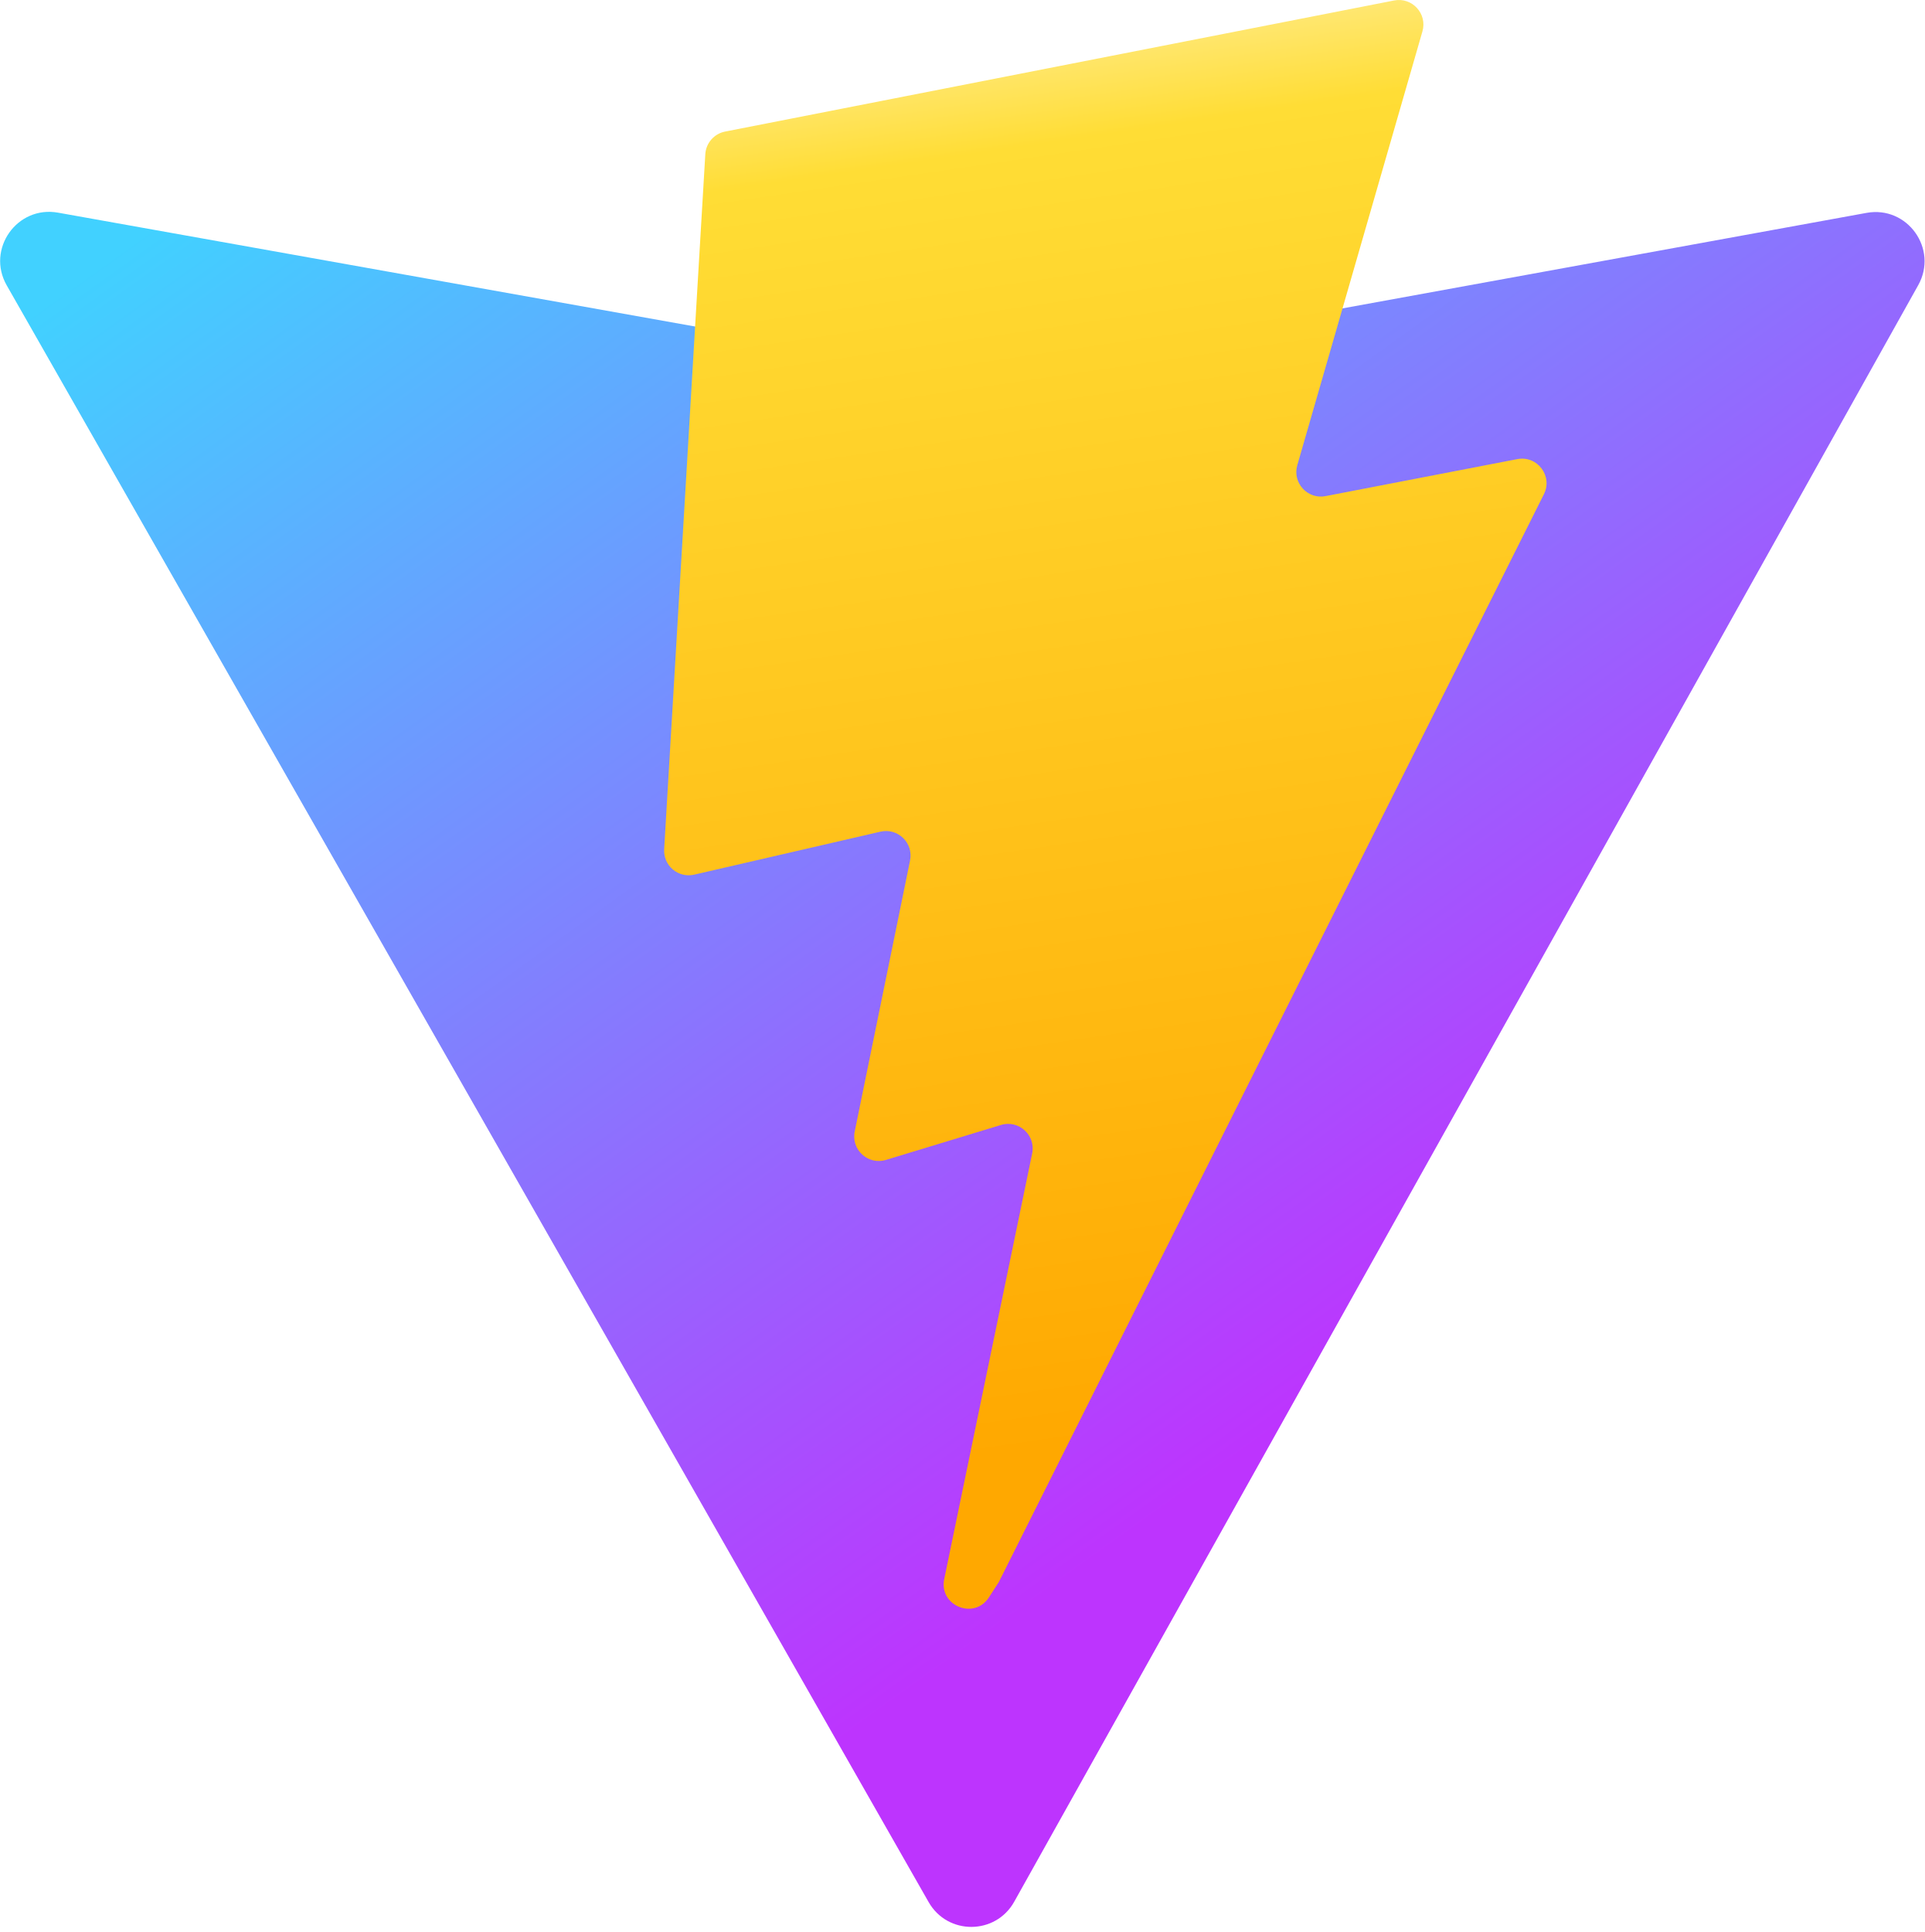
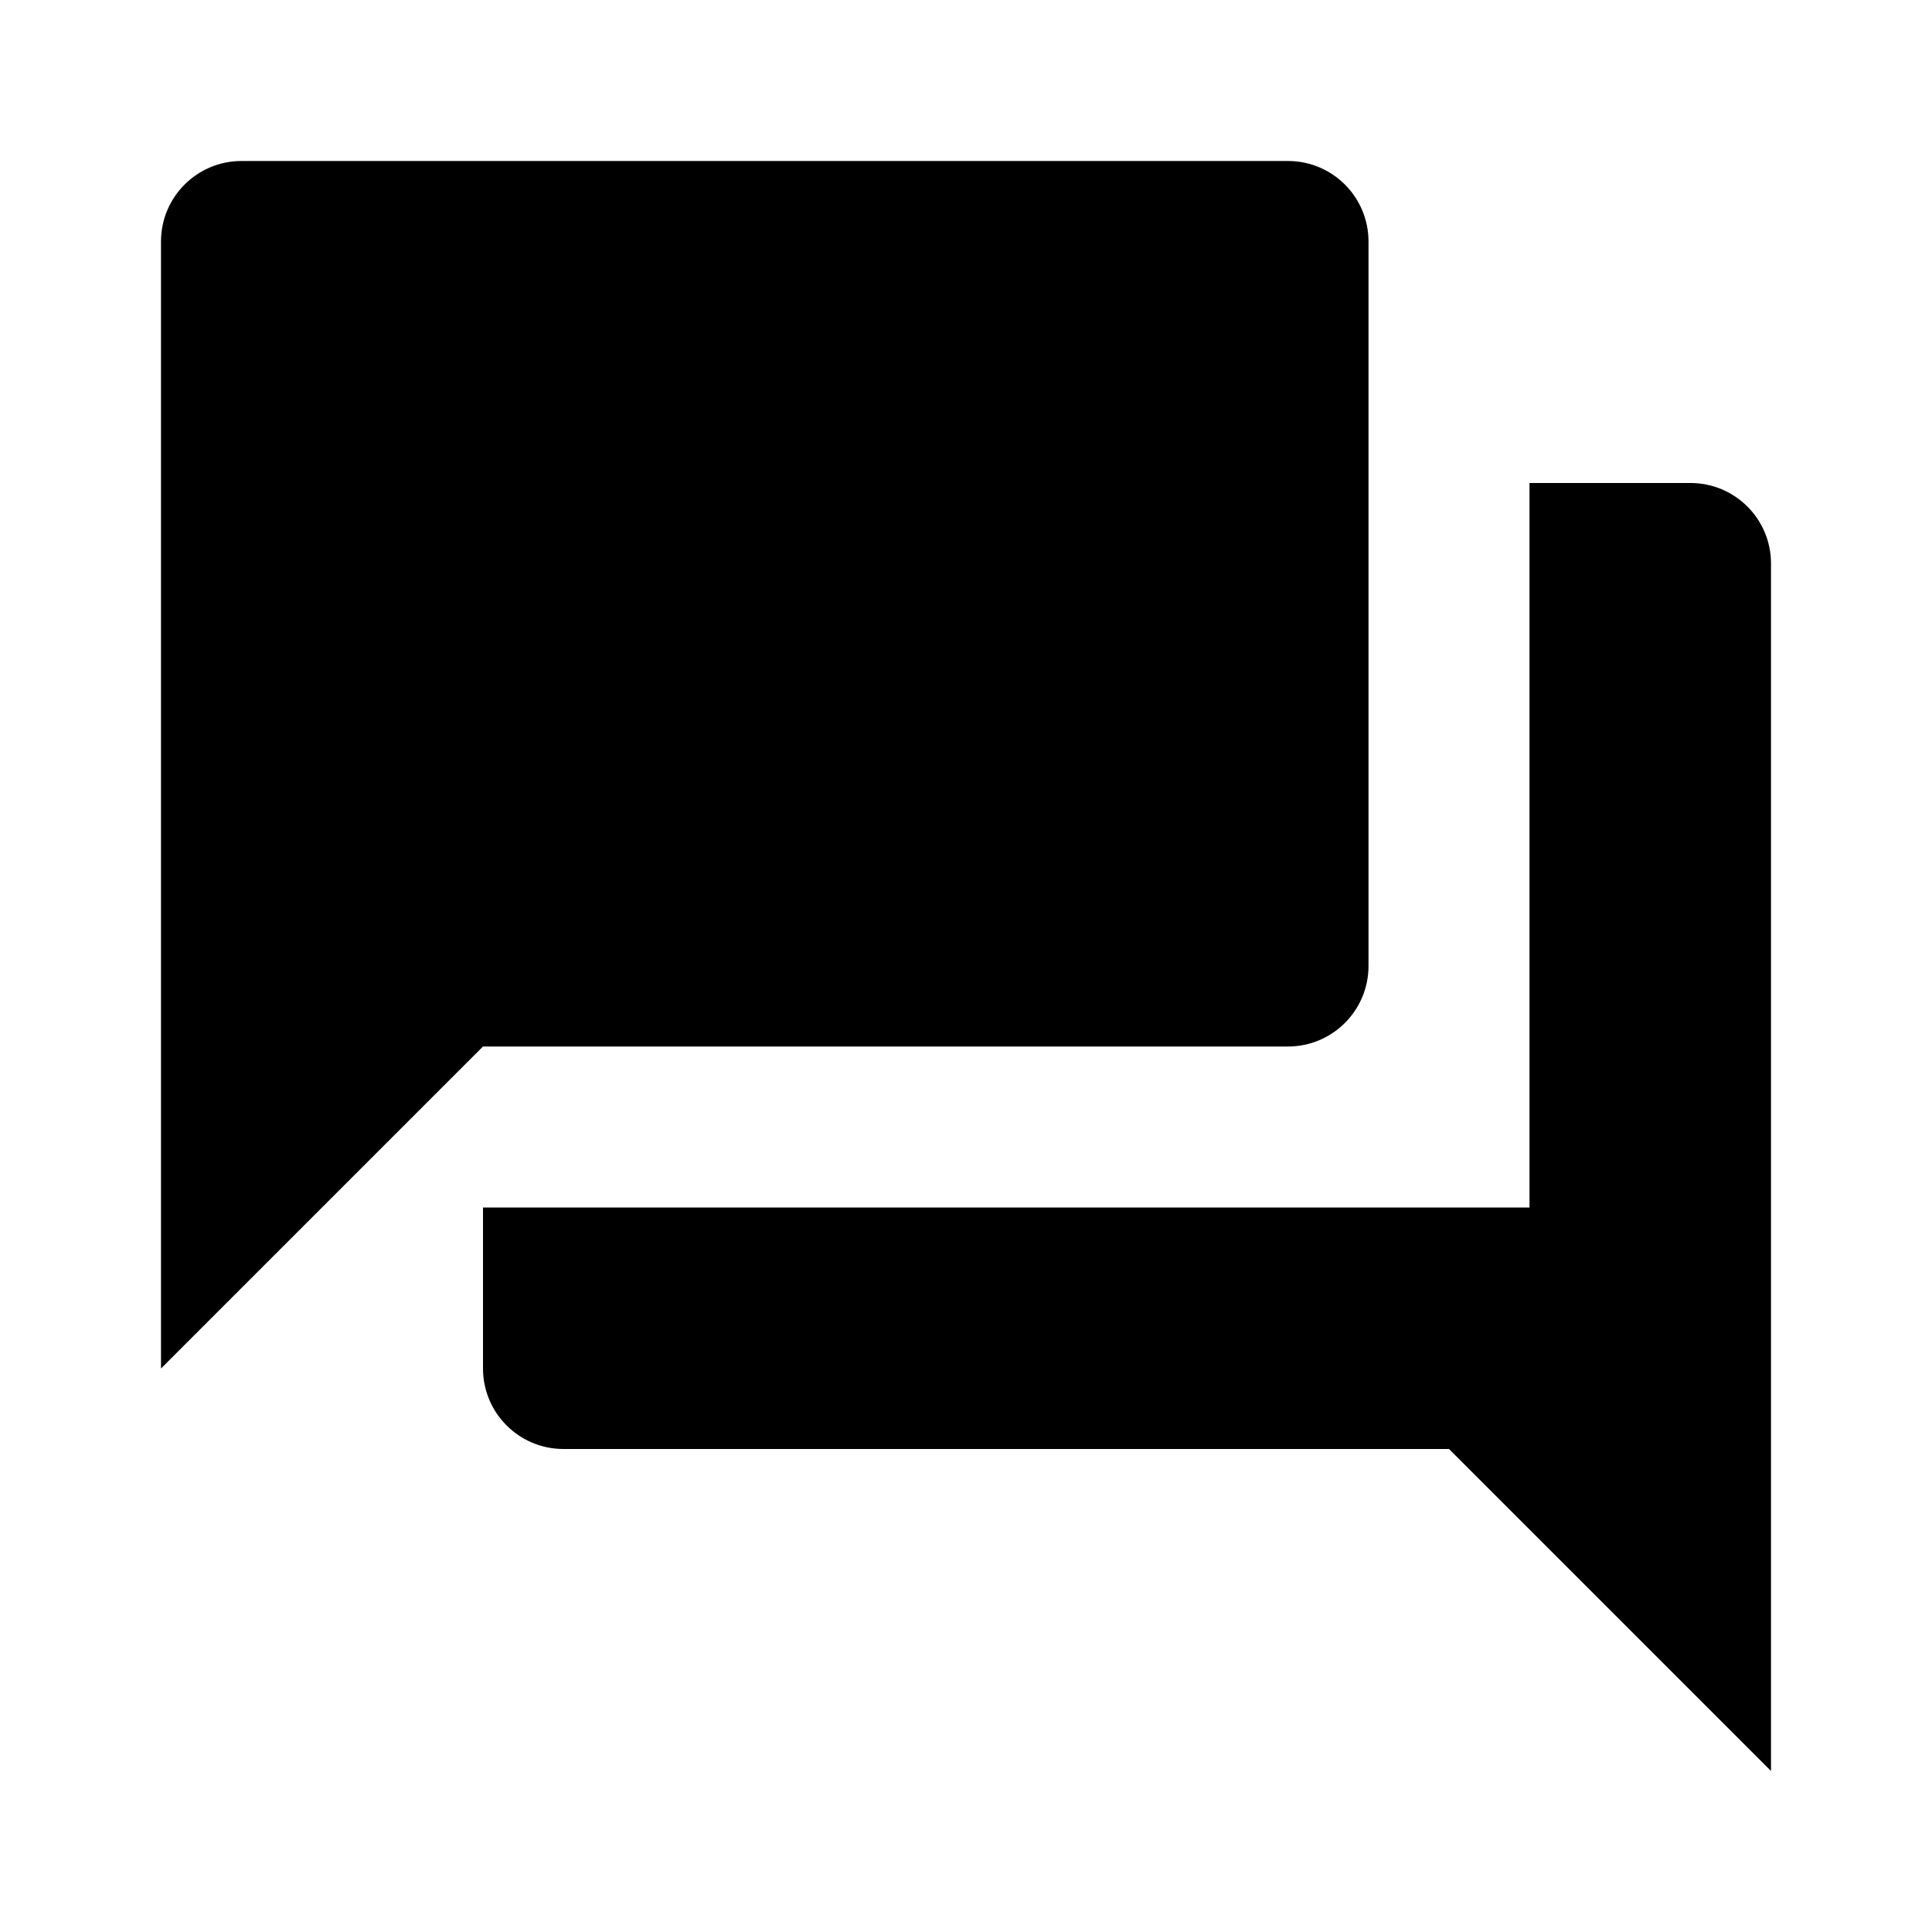
- <svg xmlns="http://www.w3.org/2000/svg" aria-hidden="true" role="img" class="iconify iconify--logos" width="31.88" height="32" preserveAspectRatio="xMidYMid meet" viewBox="0 0 256 257">
-   <defs>
-     <linearGradient id="IconifyId1813088fe1fbc01fb466" x1="-.828%" x2="57.636%" y1="7.652%" y2="78.411%">
-       <stop offset="0%" stop-color="#41D1FF" />
-       <stop offset="100%" stop-color="#BD34FE" />
-     </linearGradient>
-     <linearGradient id="IconifyId1813088fe1fbc01fb467" x1="43.376%" x2="50.316%" y1="2.242%" y2="89.03%">
-       <stop offset="0%" stop-color="#FFEA83" />
-       <stop offset="8.333%" stop-color="#FFDD35" />
-       <stop offset="100%" stop-color="#FFA800" />
-     </linearGradient>
-   </defs>
-   <path fill="url(#IconifyId1813088fe1fbc01fb466)" d="M255.153 37.938L134.897 252.976c-2.483 4.44-8.862 4.466-11.382.048L.875 37.958c-2.746-4.814 1.371-10.646 6.827-9.67l120.385 21.517a6.537 6.537 0 0 0 2.322-.004l117.867-21.483c5.438-.991 9.574 4.796 6.877 9.62Z" />
-   <path fill="url(#IconifyId1813088fe1fbc01fb467)" d="M185.432.063L96.44 17.501a3.268 3.268 0 0 0-2.634 3.014l-5.474 92.456a3.268 3.268 0 0 0 3.997 3.378l24.777-5.718c2.318-.535 4.413 1.507 3.936 3.838l-7.361 36.047c-.495 2.426 1.782 4.5 4.151 3.78l15.304-4.649c2.372-.72 4.652 1.36 4.15 3.788l-11.698 56.621c-.732 3.542 3.979 5.473 5.943 2.437l1.313-2.028l72.516-144.72c1.215-2.423-.88-5.186-3.54-4.672l-25.505 4.922c-2.396.462-4.435-1.77-3.759-4.114l16.646-57.705c.677-2.35-1.37-4.583-3.769-4.113Z" />
+ <svg xmlns="http://www.w3.org/2000/svg" viewBox="0 0 24 24">
+   <path d="M17,12V3A1,1 0 0,0 16,2H3A1,1 0 0,0 2,3V17L6,13H16A1,1 0 0,0 17,12M21,6H19V15H6V17A1,1 0 0,0 7,18H18L22,22V7A1,1 0 0,0 21,6Z" />
</svg>
